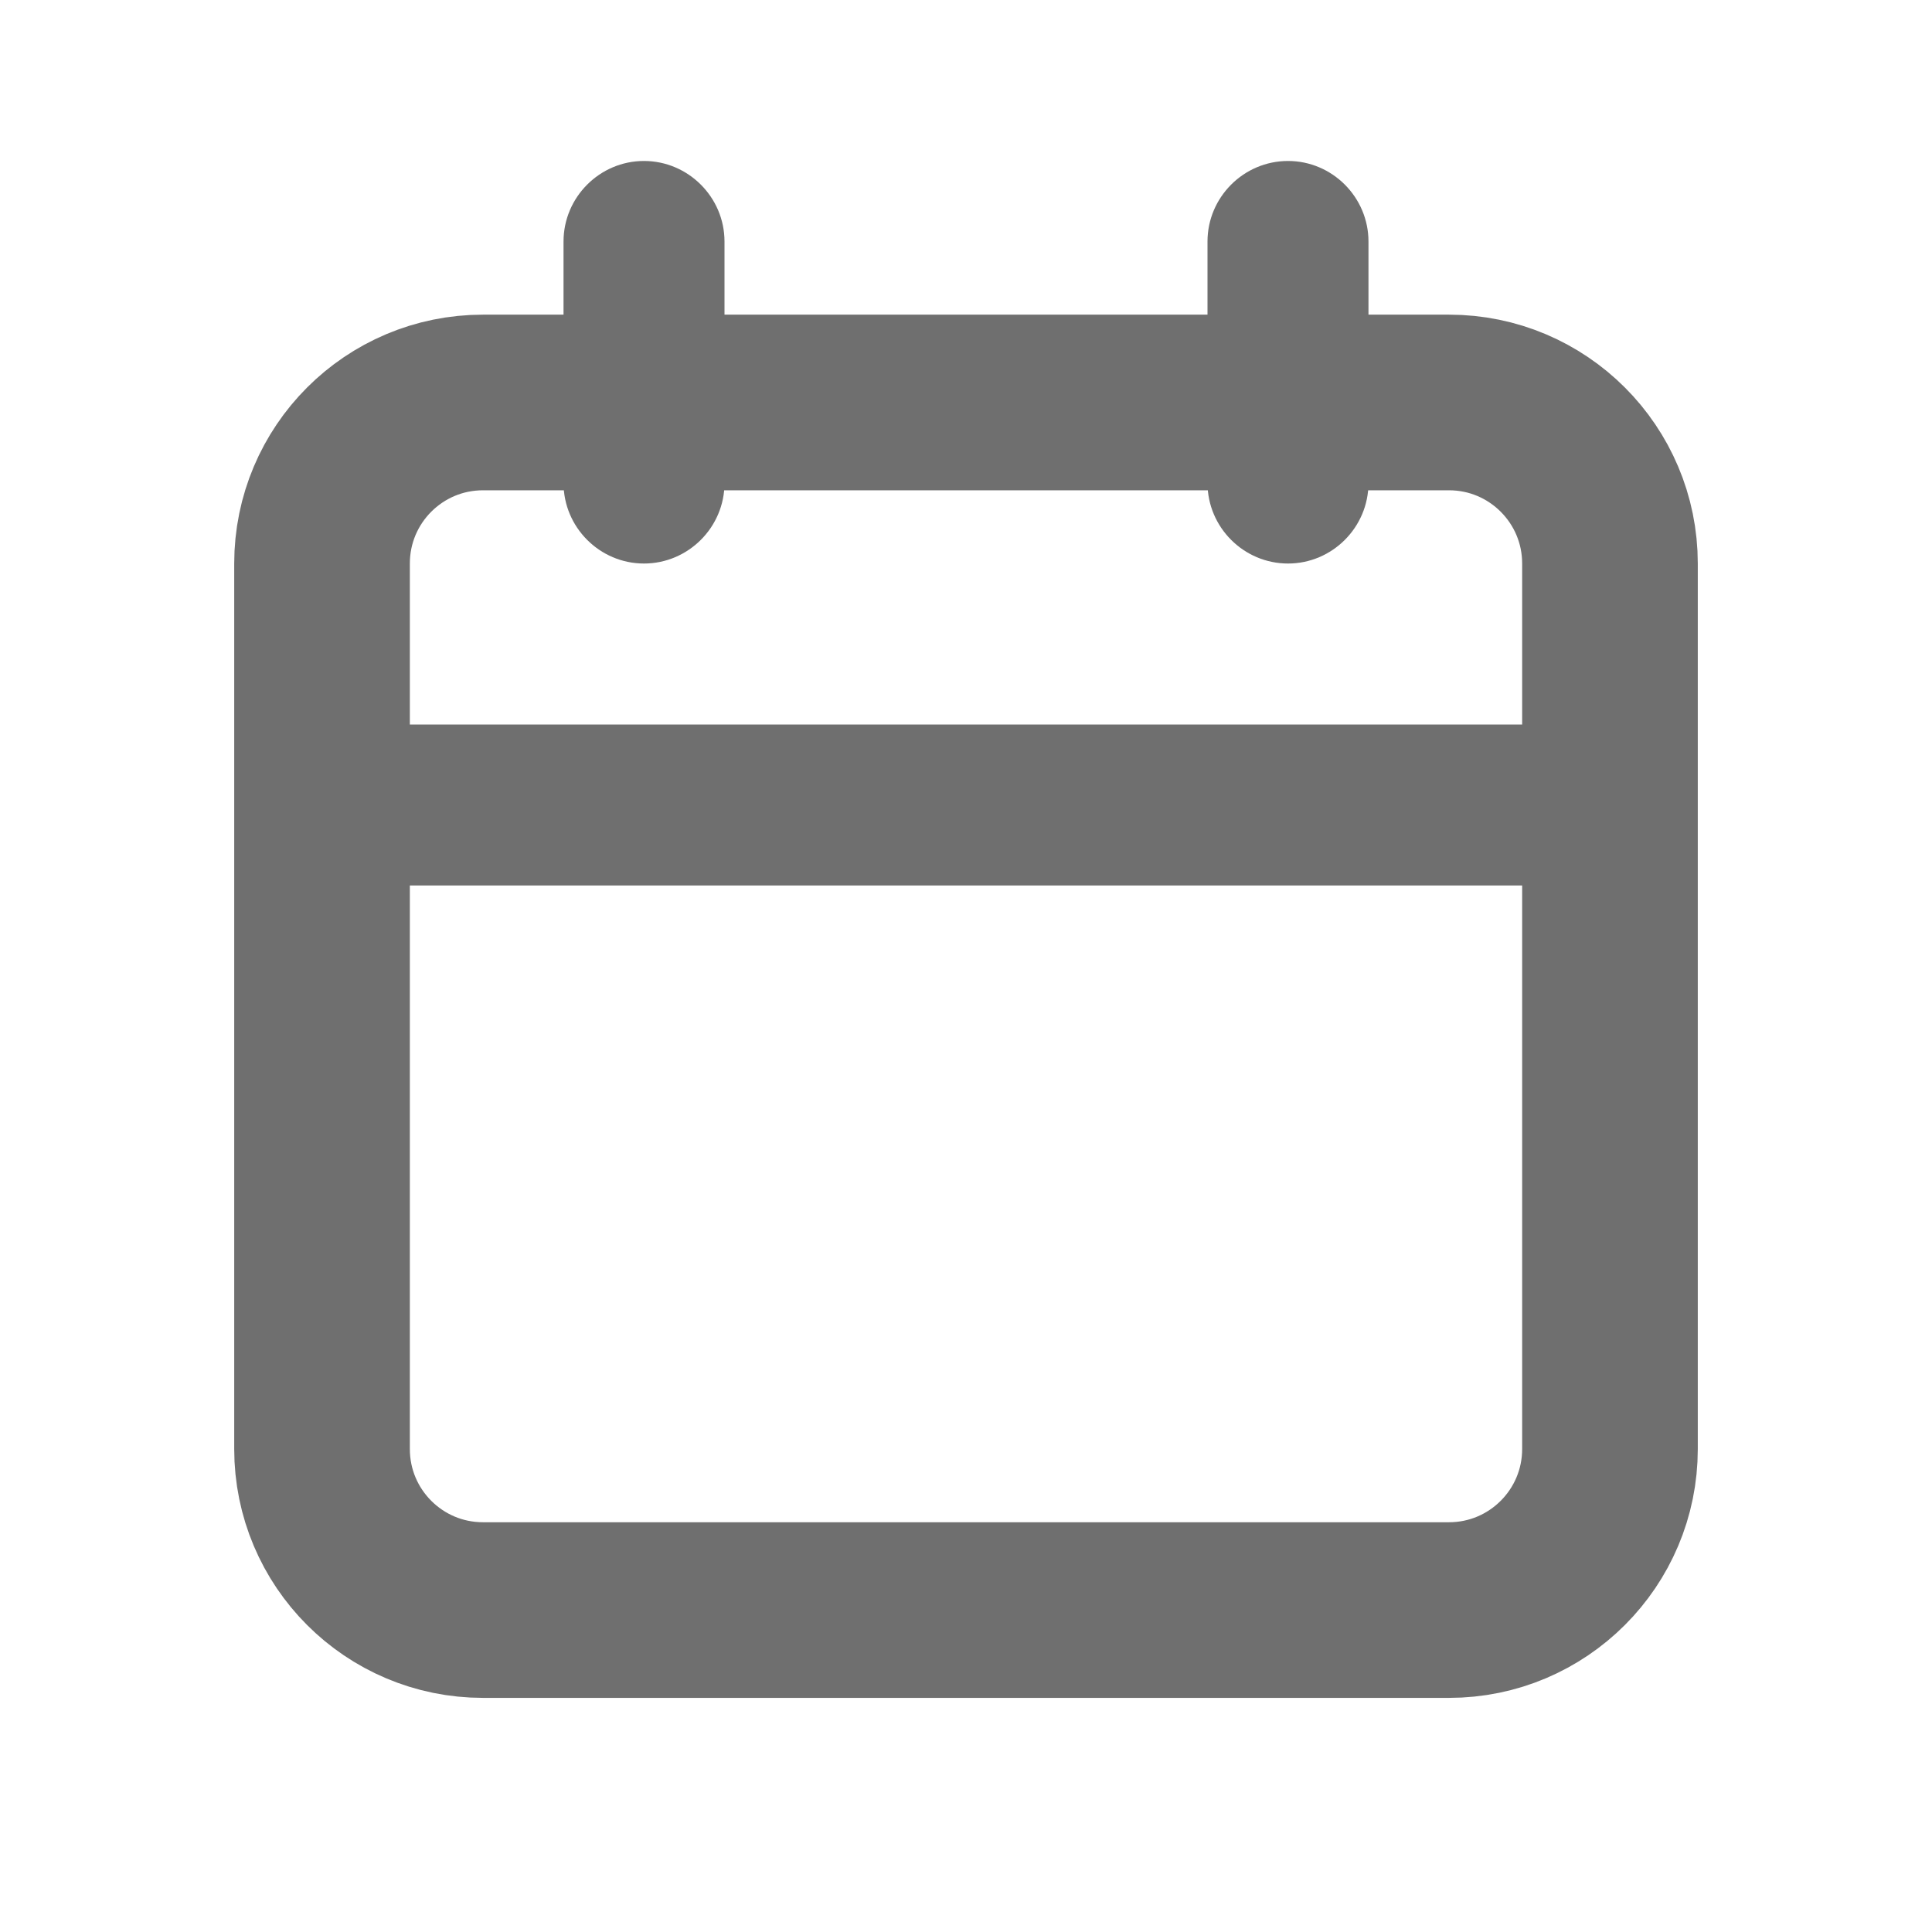
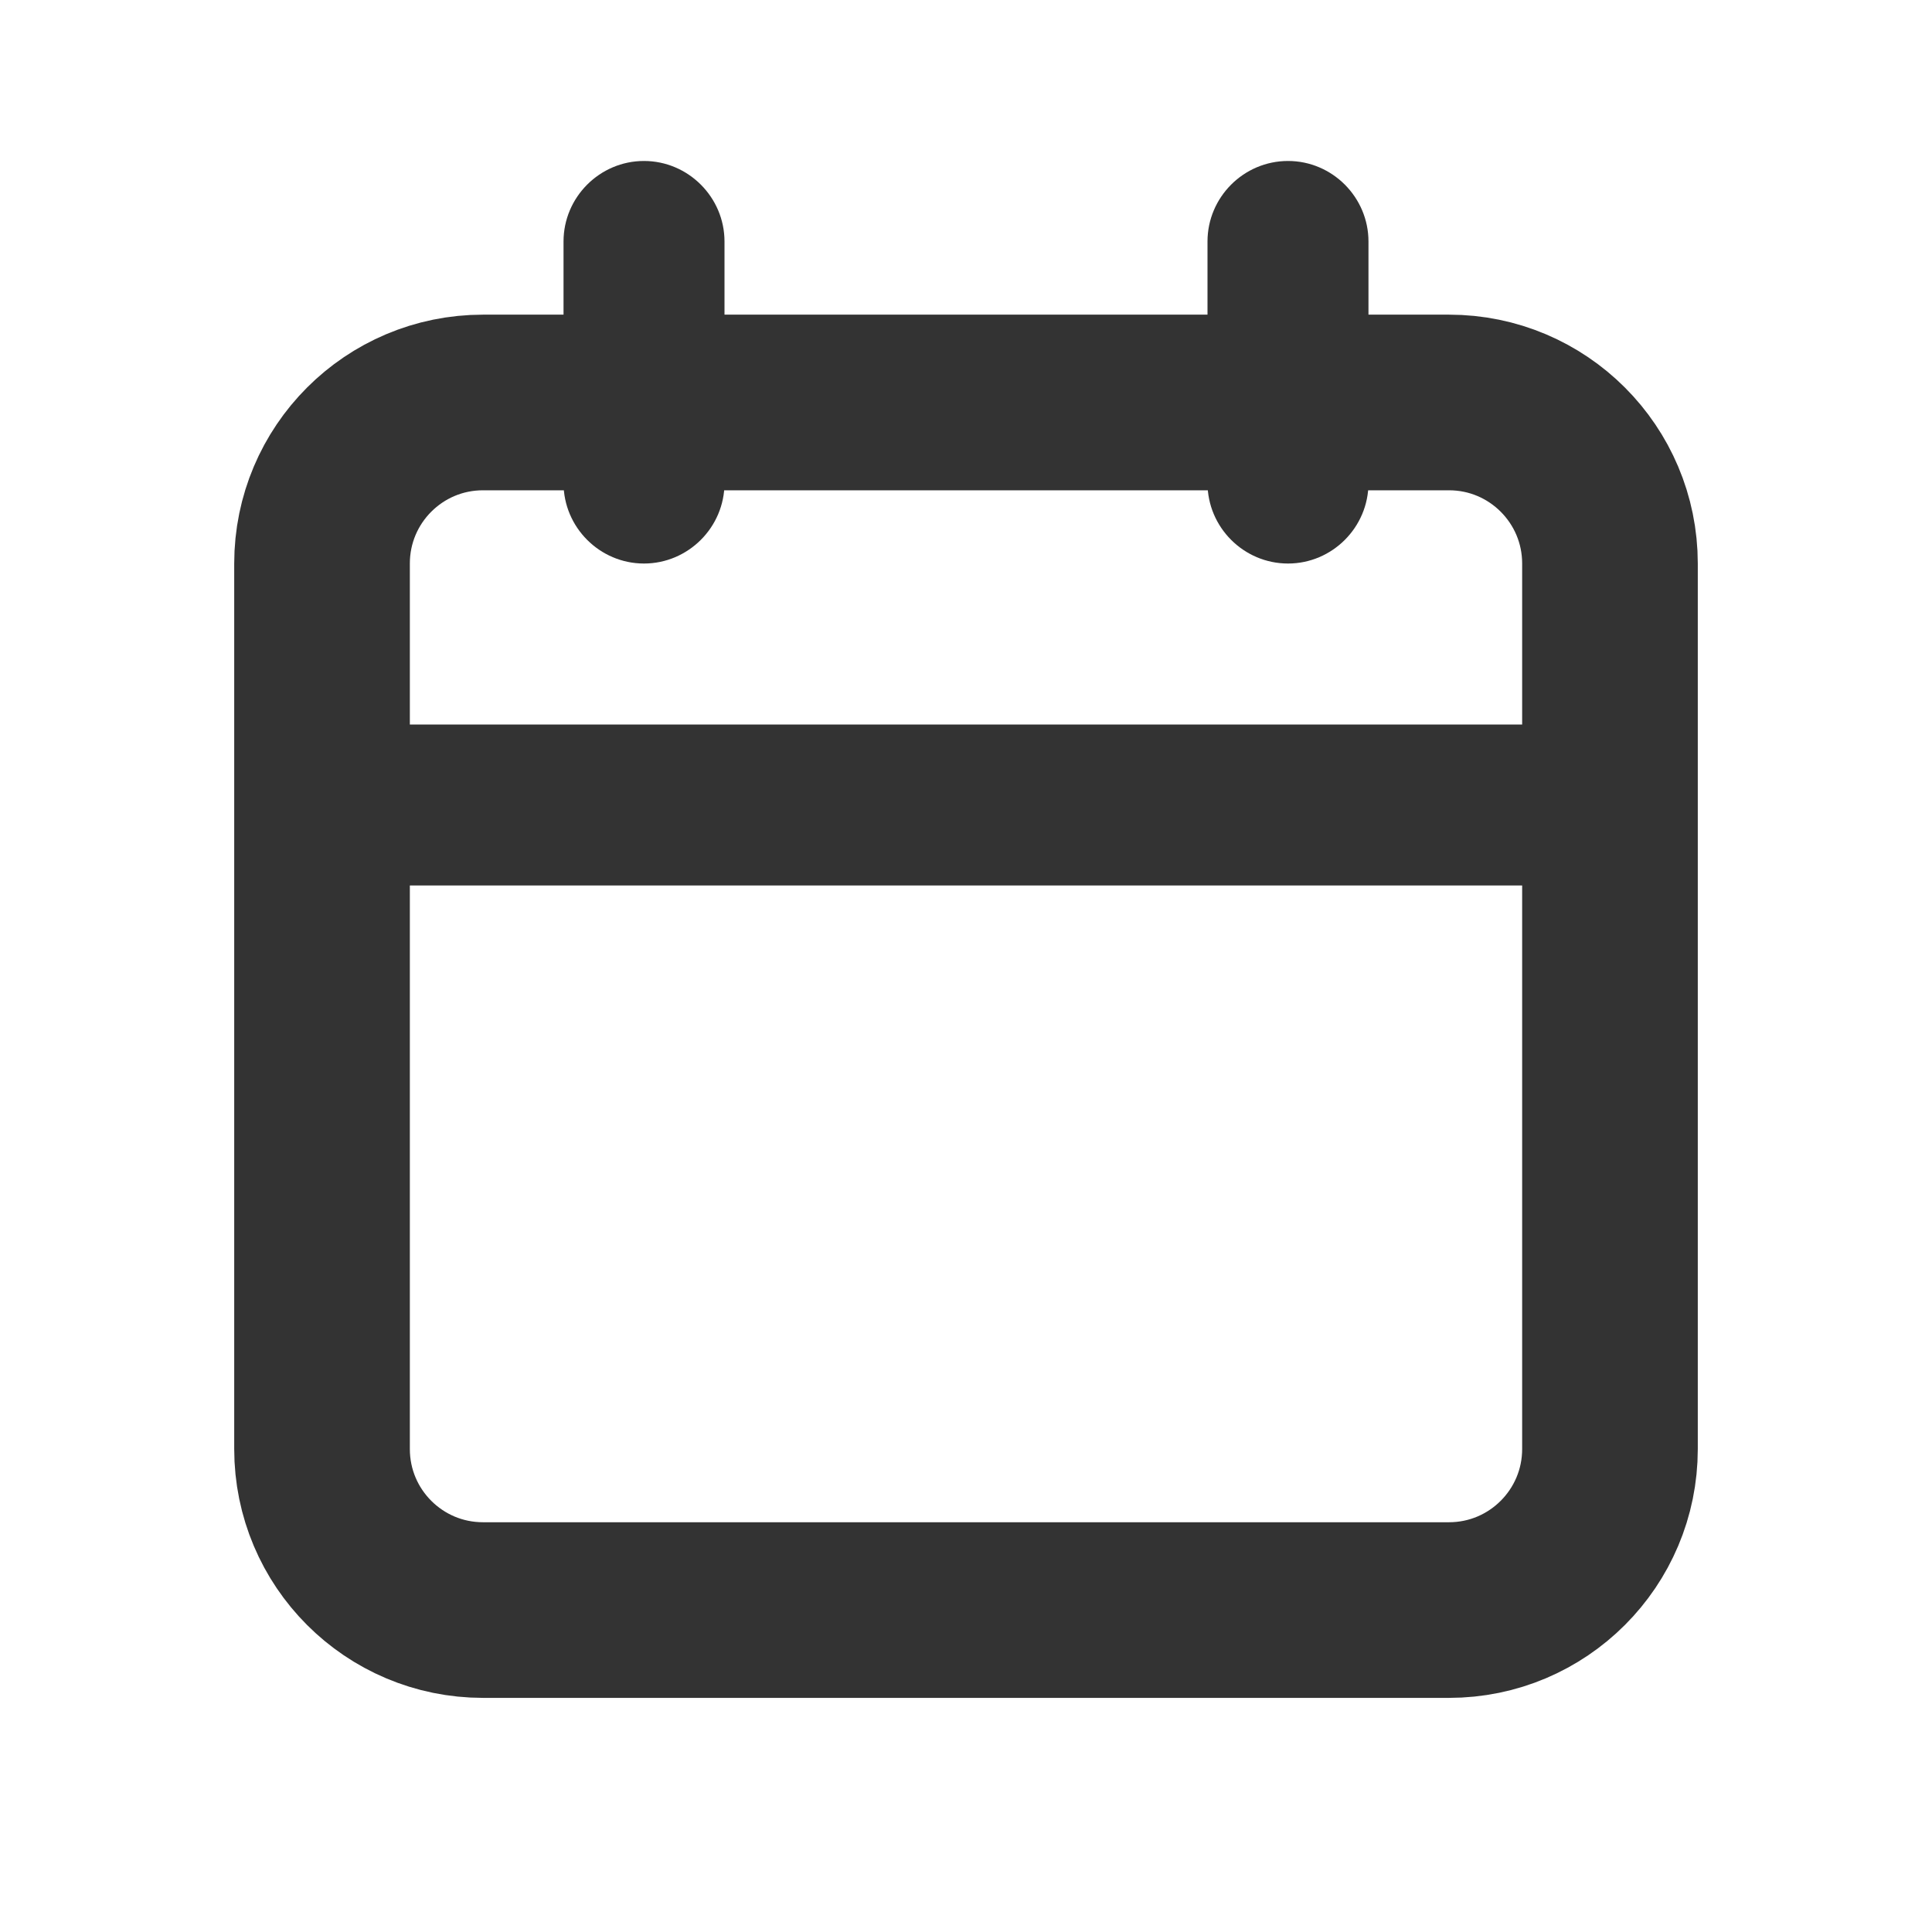
<svg xmlns="http://www.w3.org/2000/svg" width="22" height="22" viewBox="0 0 22 22" fill="none">
  <g id="Artboard 1 copy 5 2">
-     <path id="Vector" d="M16.5 4.583H5.5C4.487 4.583 3.667 5.404 3.667 6.417V16.5C3.667 17.513 4.487 18.334 5.5 18.334H16.5C17.512 18.334 18.333 17.513 18.333 16.5V6.417C18.333 5.404 17.512 4.583 16.5 4.583Z" stroke="#6F6F6F" stroke-width="2" stroke-linecap="round" stroke-linejoin="round" />
-     <path id="Vector_2" d="M7.333 1.833C6.829 1.833 6.417 2.246 6.417 2.75V5.5C6.417 6.004 6.829 6.417 7.333 6.417C7.837 6.417 8.25 6.004 8.25 5.5V2.75C8.25 2.246 7.837 1.833 7.333 1.833Z" fill="#6F6F6F" />
-     <path id="Vector_3" d="M14.667 1.833C14.162 1.833 13.75 2.246 13.75 2.75V5.5C13.75 6.004 14.162 6.417 14.667 6.417C15.171 6.417 15.583 6.004 15.583 5.5V2.75C15.583 2.246 15.171 1.833 14.667 1.833Z" fill="#6F6F6F" />
-     <path id="Vector_4" d="M18.333 8.25H3.667C3.163 8.25 2.75 8.662 2.75 9.167C2.75 9.671 3.163 10.083 3.667 10.083H18.333C18.837 10.083 19.25 9.671 19.25 9.167C19.25 8.662 18.837 8.25 18.333 8.25Z" fill="#6F6F6F" />
+     <path id="Vector" d="M16.5 4.583H5.5C4.487 4.583 3.667 5.404 3.667 6.417V16.5C3.667 17.513 4.487 18.334 5.5 18.334H16.5C17.512 18.334 18.333 17.513 18.333 16.5V6.417C18.333 5.404 17.512 4.583 16.5 4.583Z" stroke="#333333" stroke-width="2" stroke-linecap="round" stroke-linejoin="round" />
+     <path id="Vector_2" d="M7.333 1.833C6.829 1.833 6.417 2.246 6.417 2.75V5.5C6.417 6.004 6.829 6.417 7.333 6.417C7.837 6.417 8.25 6.004 8.25 5.5V2.75C8.25 2.246 7.837 1.833 7.333 1.833Z" fill="#333333" />
+     <path id="Vector_3" d="M14.667 1.833C14.162 1.833 13.75 2.246 13.75 2.75V5.5C13.75 6.004 14.162 6.417 14.667 6.417C15.171 6.417 15.583 6.004 15.583 5.5V2.75C15.583 2.246 15.171 1.833 14.667 1.833Z" fill="#333333" />
+     <path id="Vector_4" d="M18.333 8.25H3.667C3.163 8.25 2.75 8.662 2.75 9.167C2.75 9.671 3.163 10.083 3.667 10.083H18.333C18.837 10.083 19.25 9.671 19.25 9.167C19.25 8.662 18.837 8.25 18.333 8.25Z" fill="#333333" />
  </g>
</svg>
